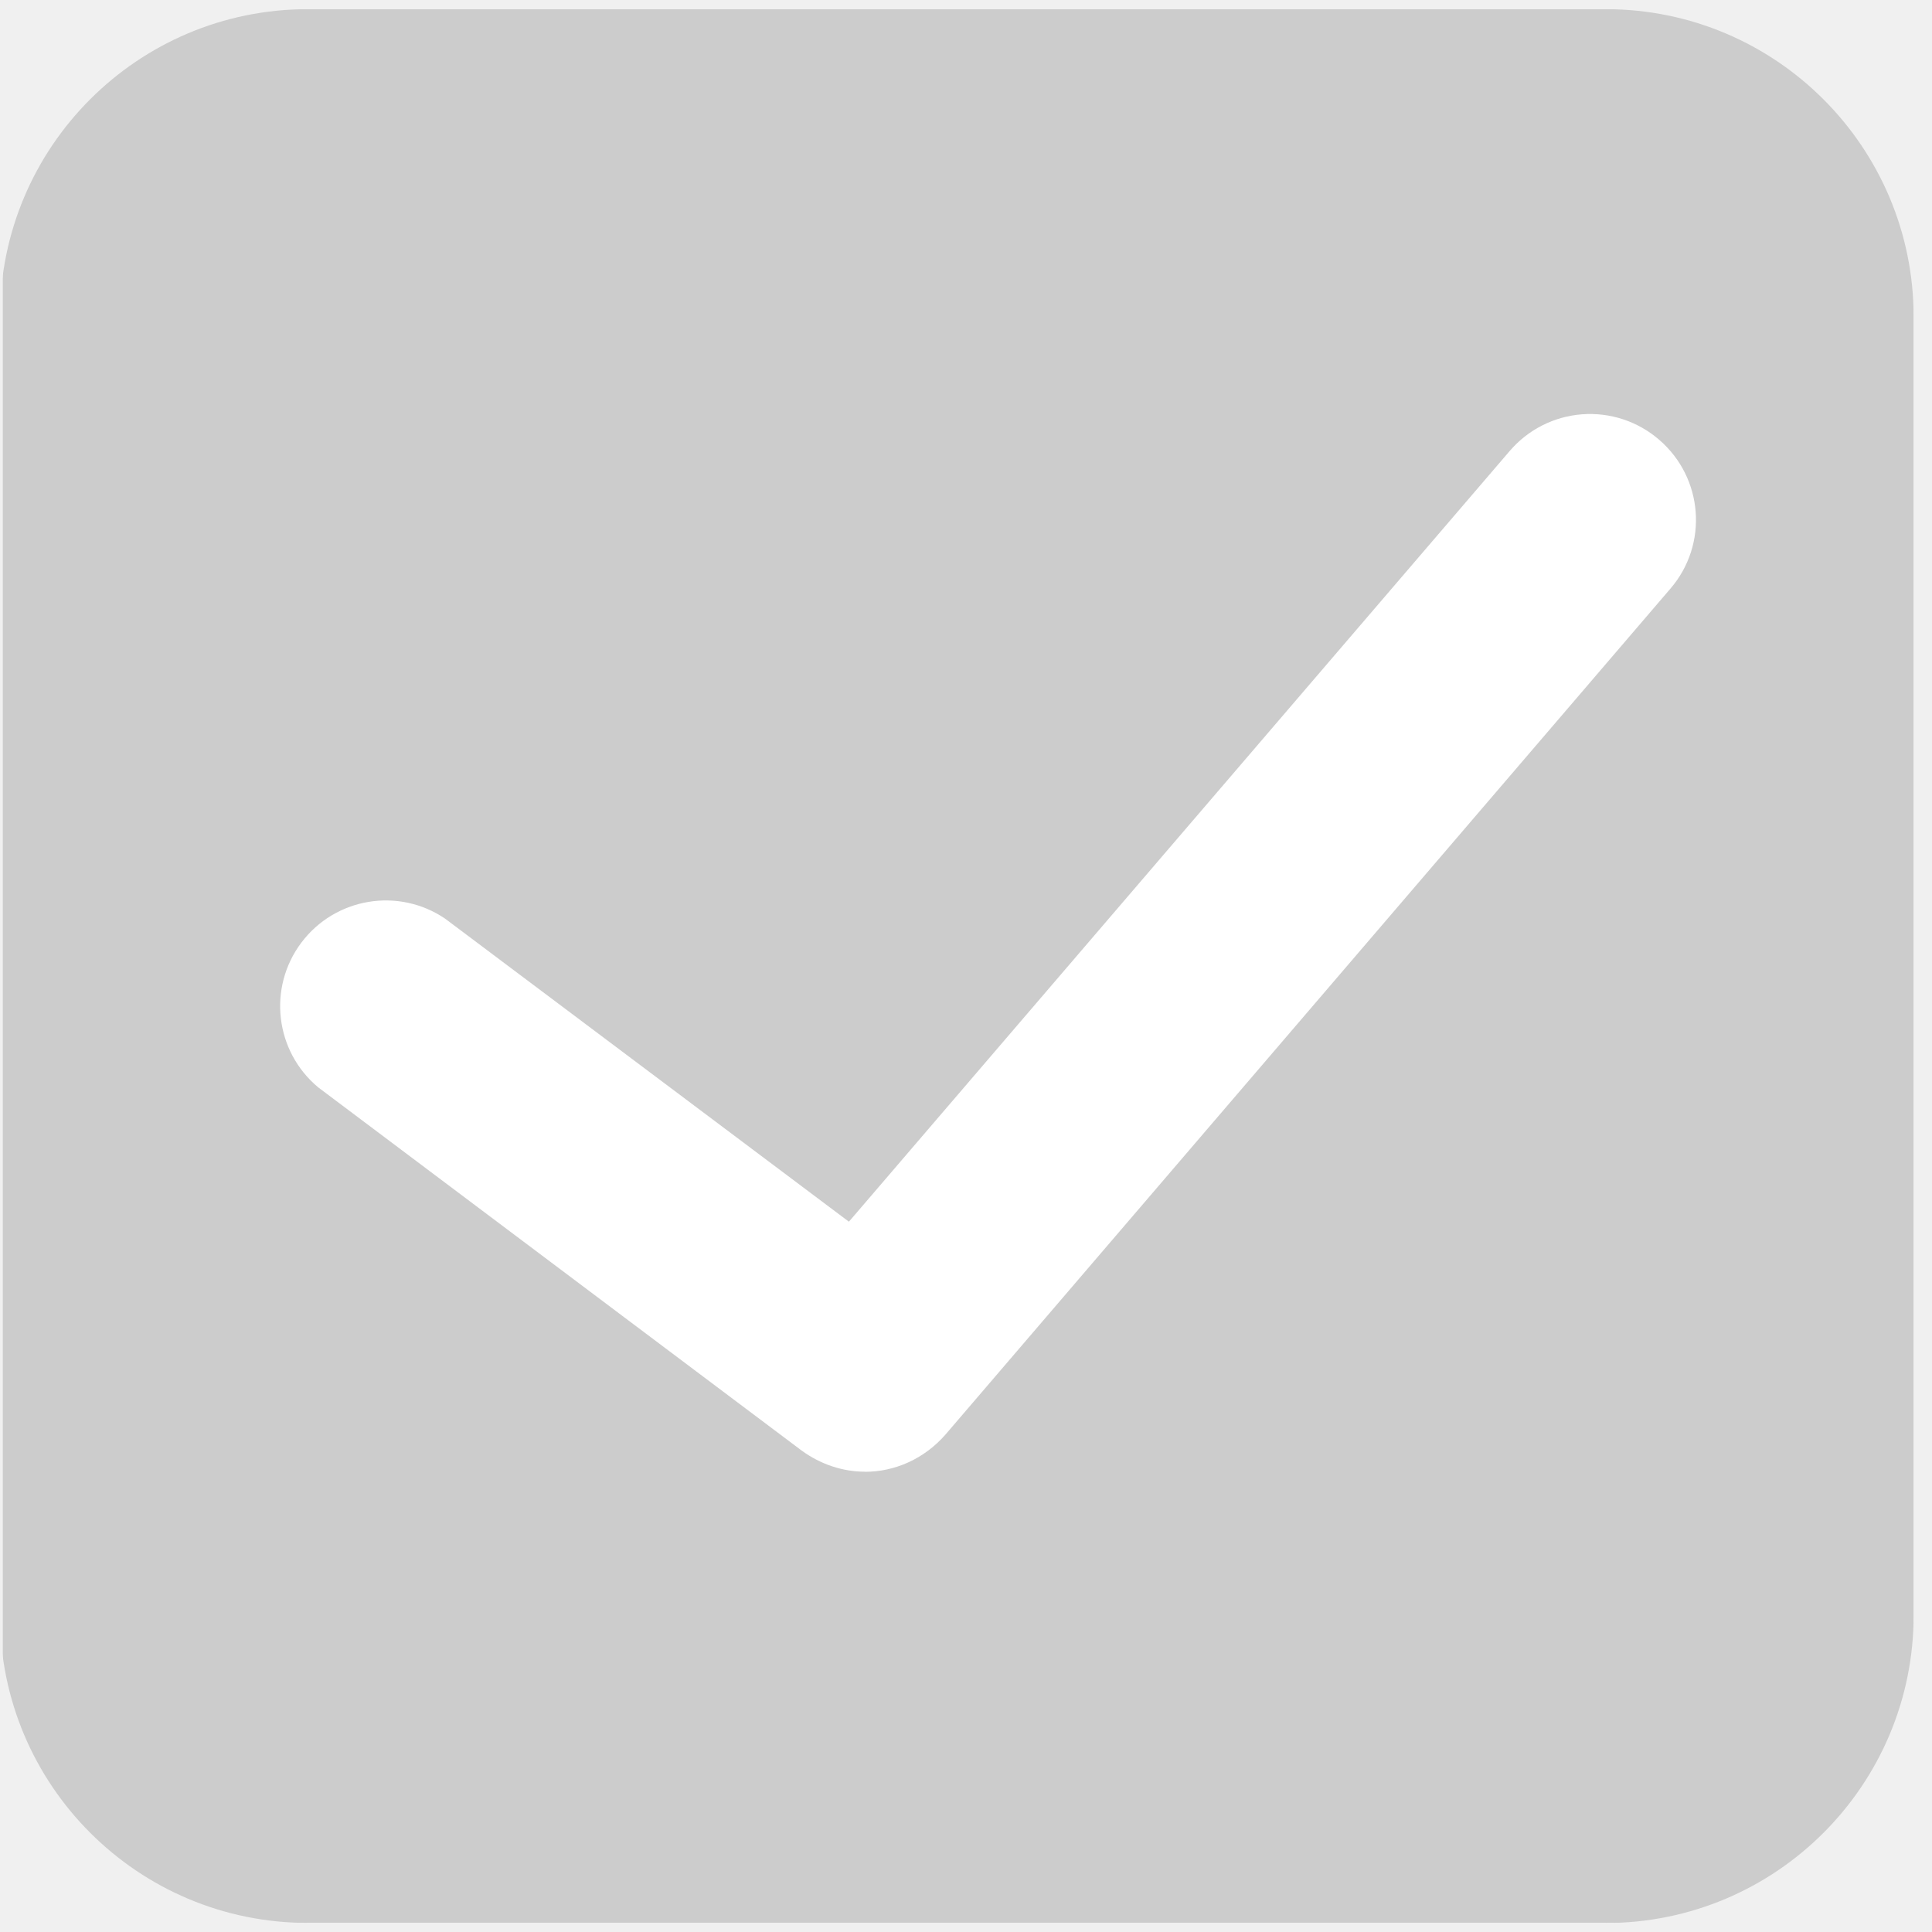
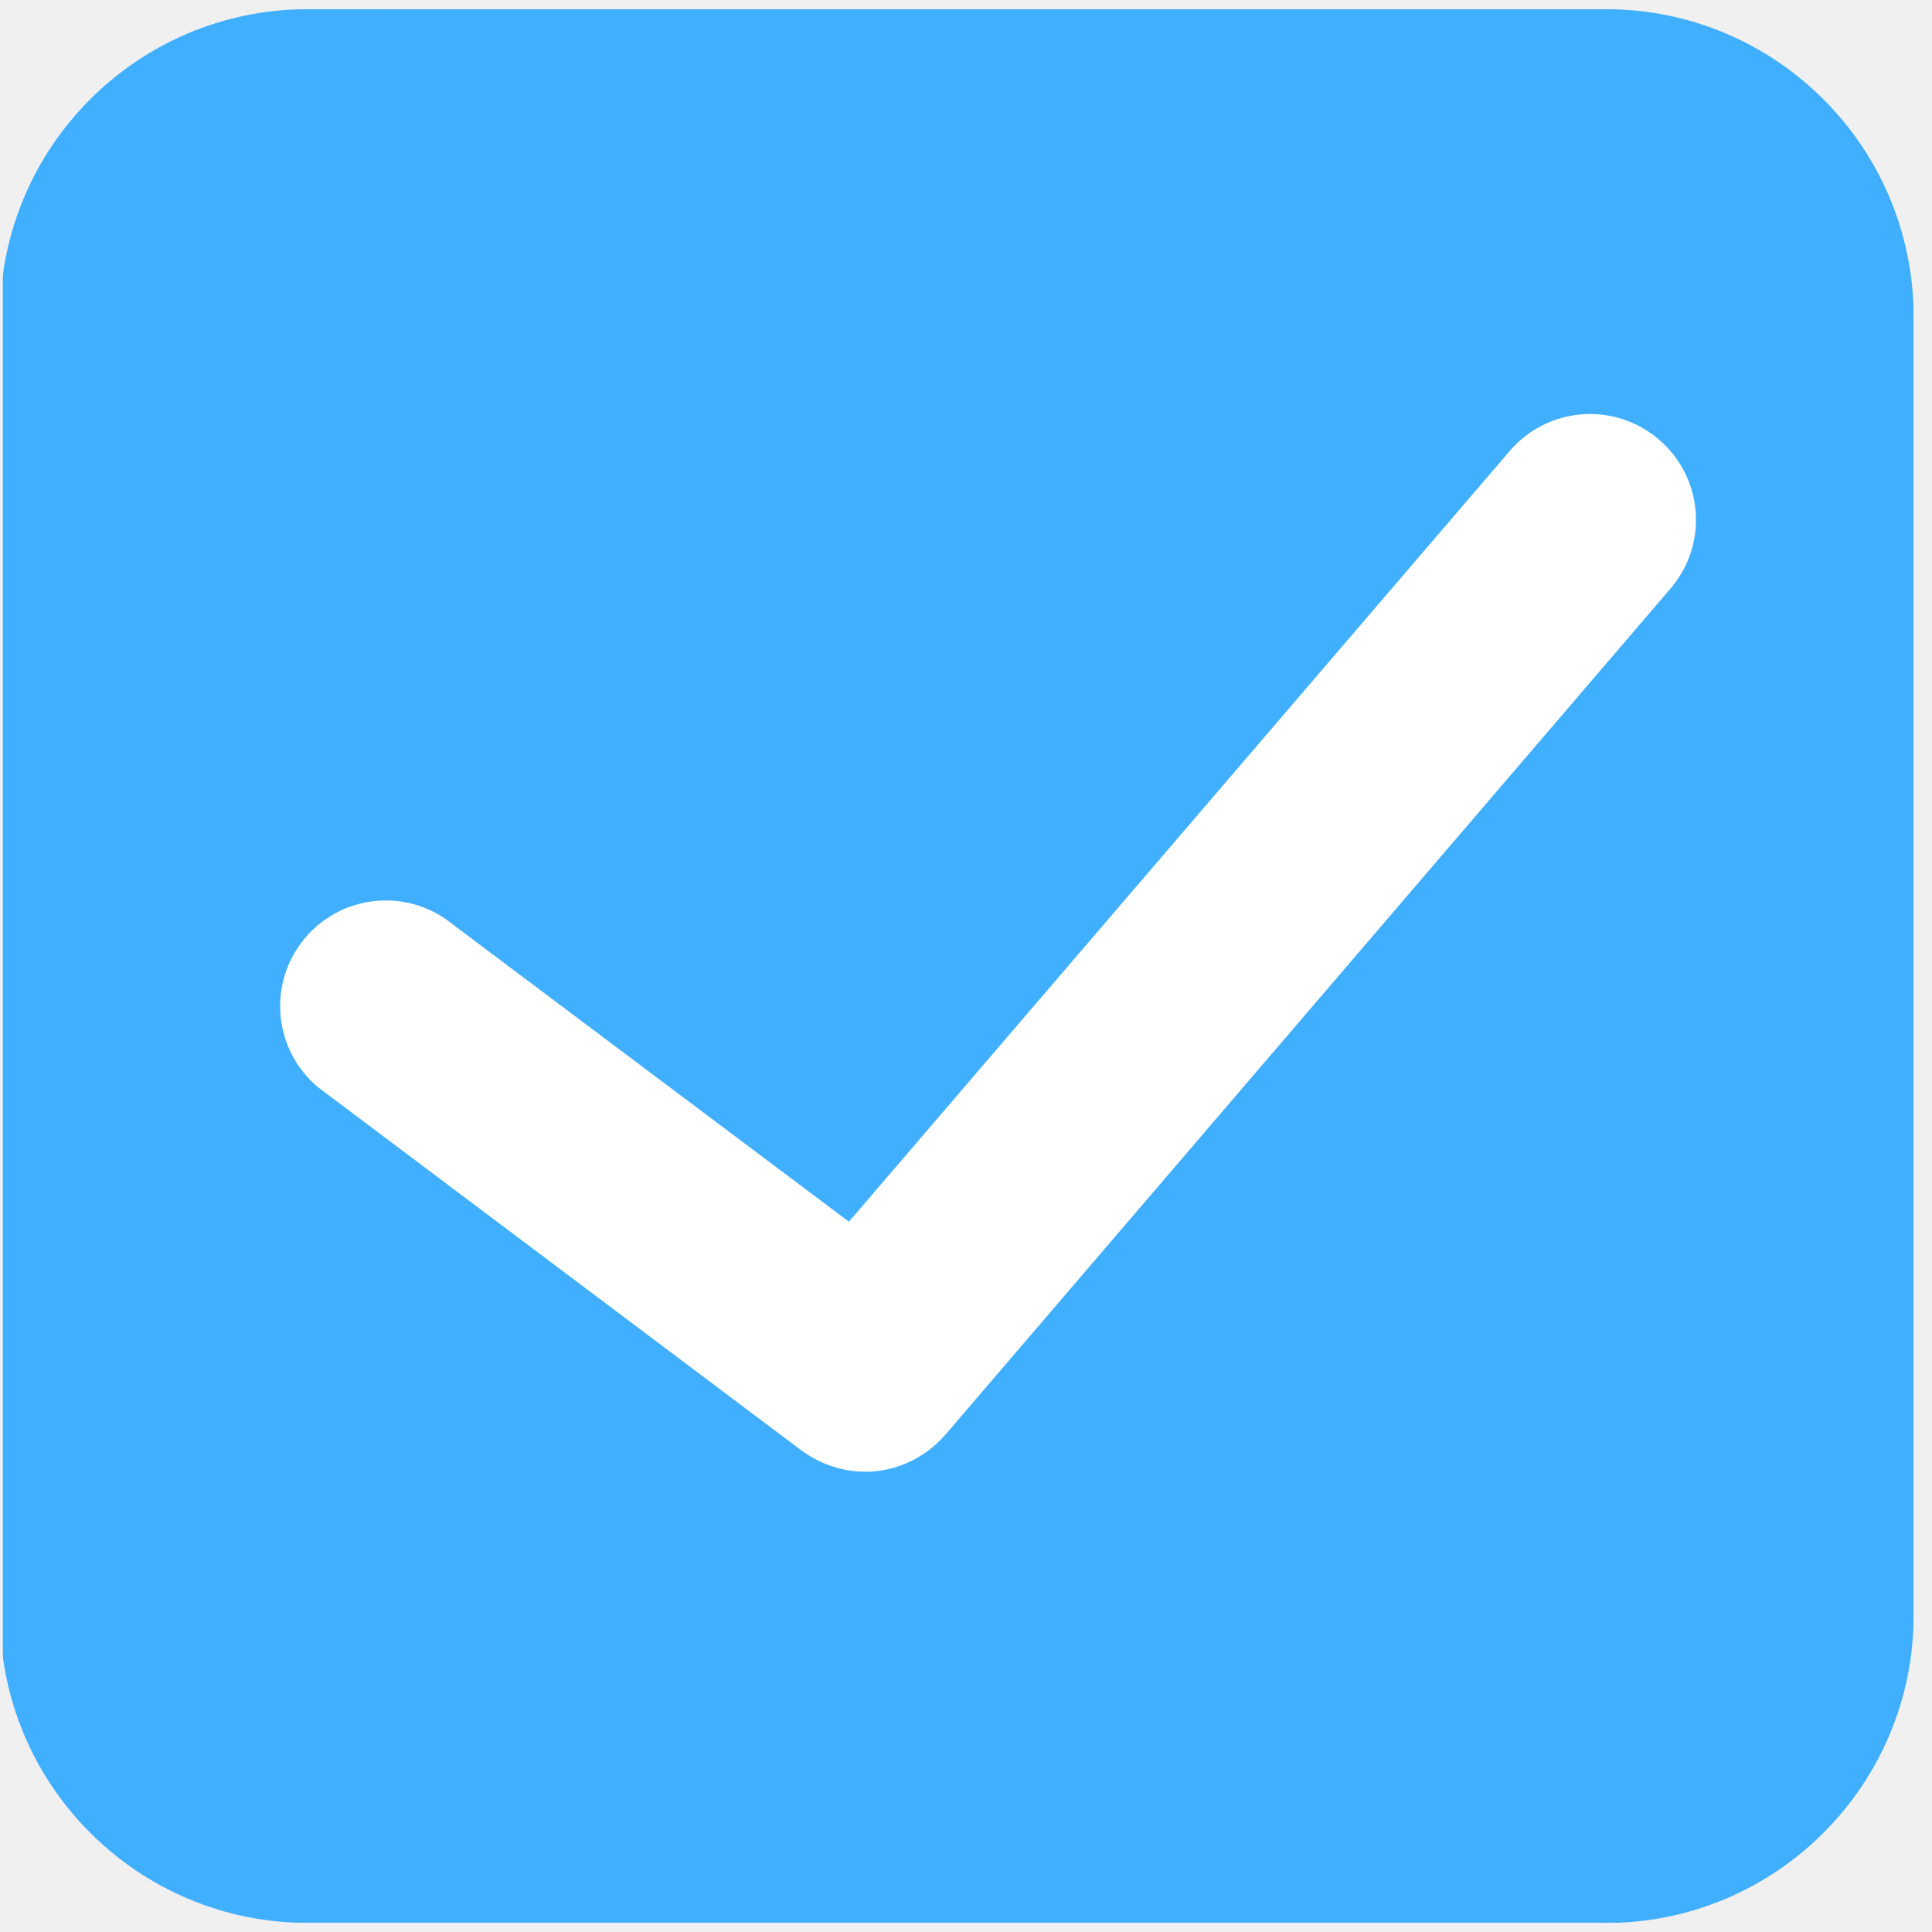
<svg xmlns="http://www.w3.org/2000/svg" xmlns:xlink="http://www.w3.org/1999/xlink" width="20" height="20" viewBox="0 0 20 20">
  <defs>
    <path id="a" d="M.029.095v19.81H19.81V.096z" />
  </defs>
  <g fill="none" fill-rule="evenodd">
    <mask id="b" fill="#fff">
      <use xlink:href="#a" />
    </mask>
-     <path fill="#CCC" d="M16.624 19.906H3.186A3.187 3.187 0 0 1 0 16.719V3.281A3.186 3.186 0 0 1 3.186.095h13.438a3.187 3.187 0 0 1 3.186 3.186V16.72a3.187 3.187 0 0 1-3.186 3.187z" mask="url(#b)" />
+     <path fill="#41AFFF" d="M16.624 19.906H3.186A3.187 3.187 0 0 1 0 16.719V3.281A3.186 3.186 0 0 1 3.186.095h13.438a3.187 3.187 0 0 1 3.186 3.186V16.72a3.187 3.187 0 0 1-3.186 3.187z" mask="url(#b)" />
    <path fill="#FFF" d="M8.954 15.235c-.23 0-.46-.076-.657-.22l-5.002-3.758A1.094 1.094 0 0 1 4.608 9.51l4.18 3.137 6.841-7.979a1.094 1.094 0 0 1 1.545-.117c.46.395.513 1.085.117 1.544L9.788 14.85c-.22.252-.524.386-.834.386z" />
  </g>
</svg>
